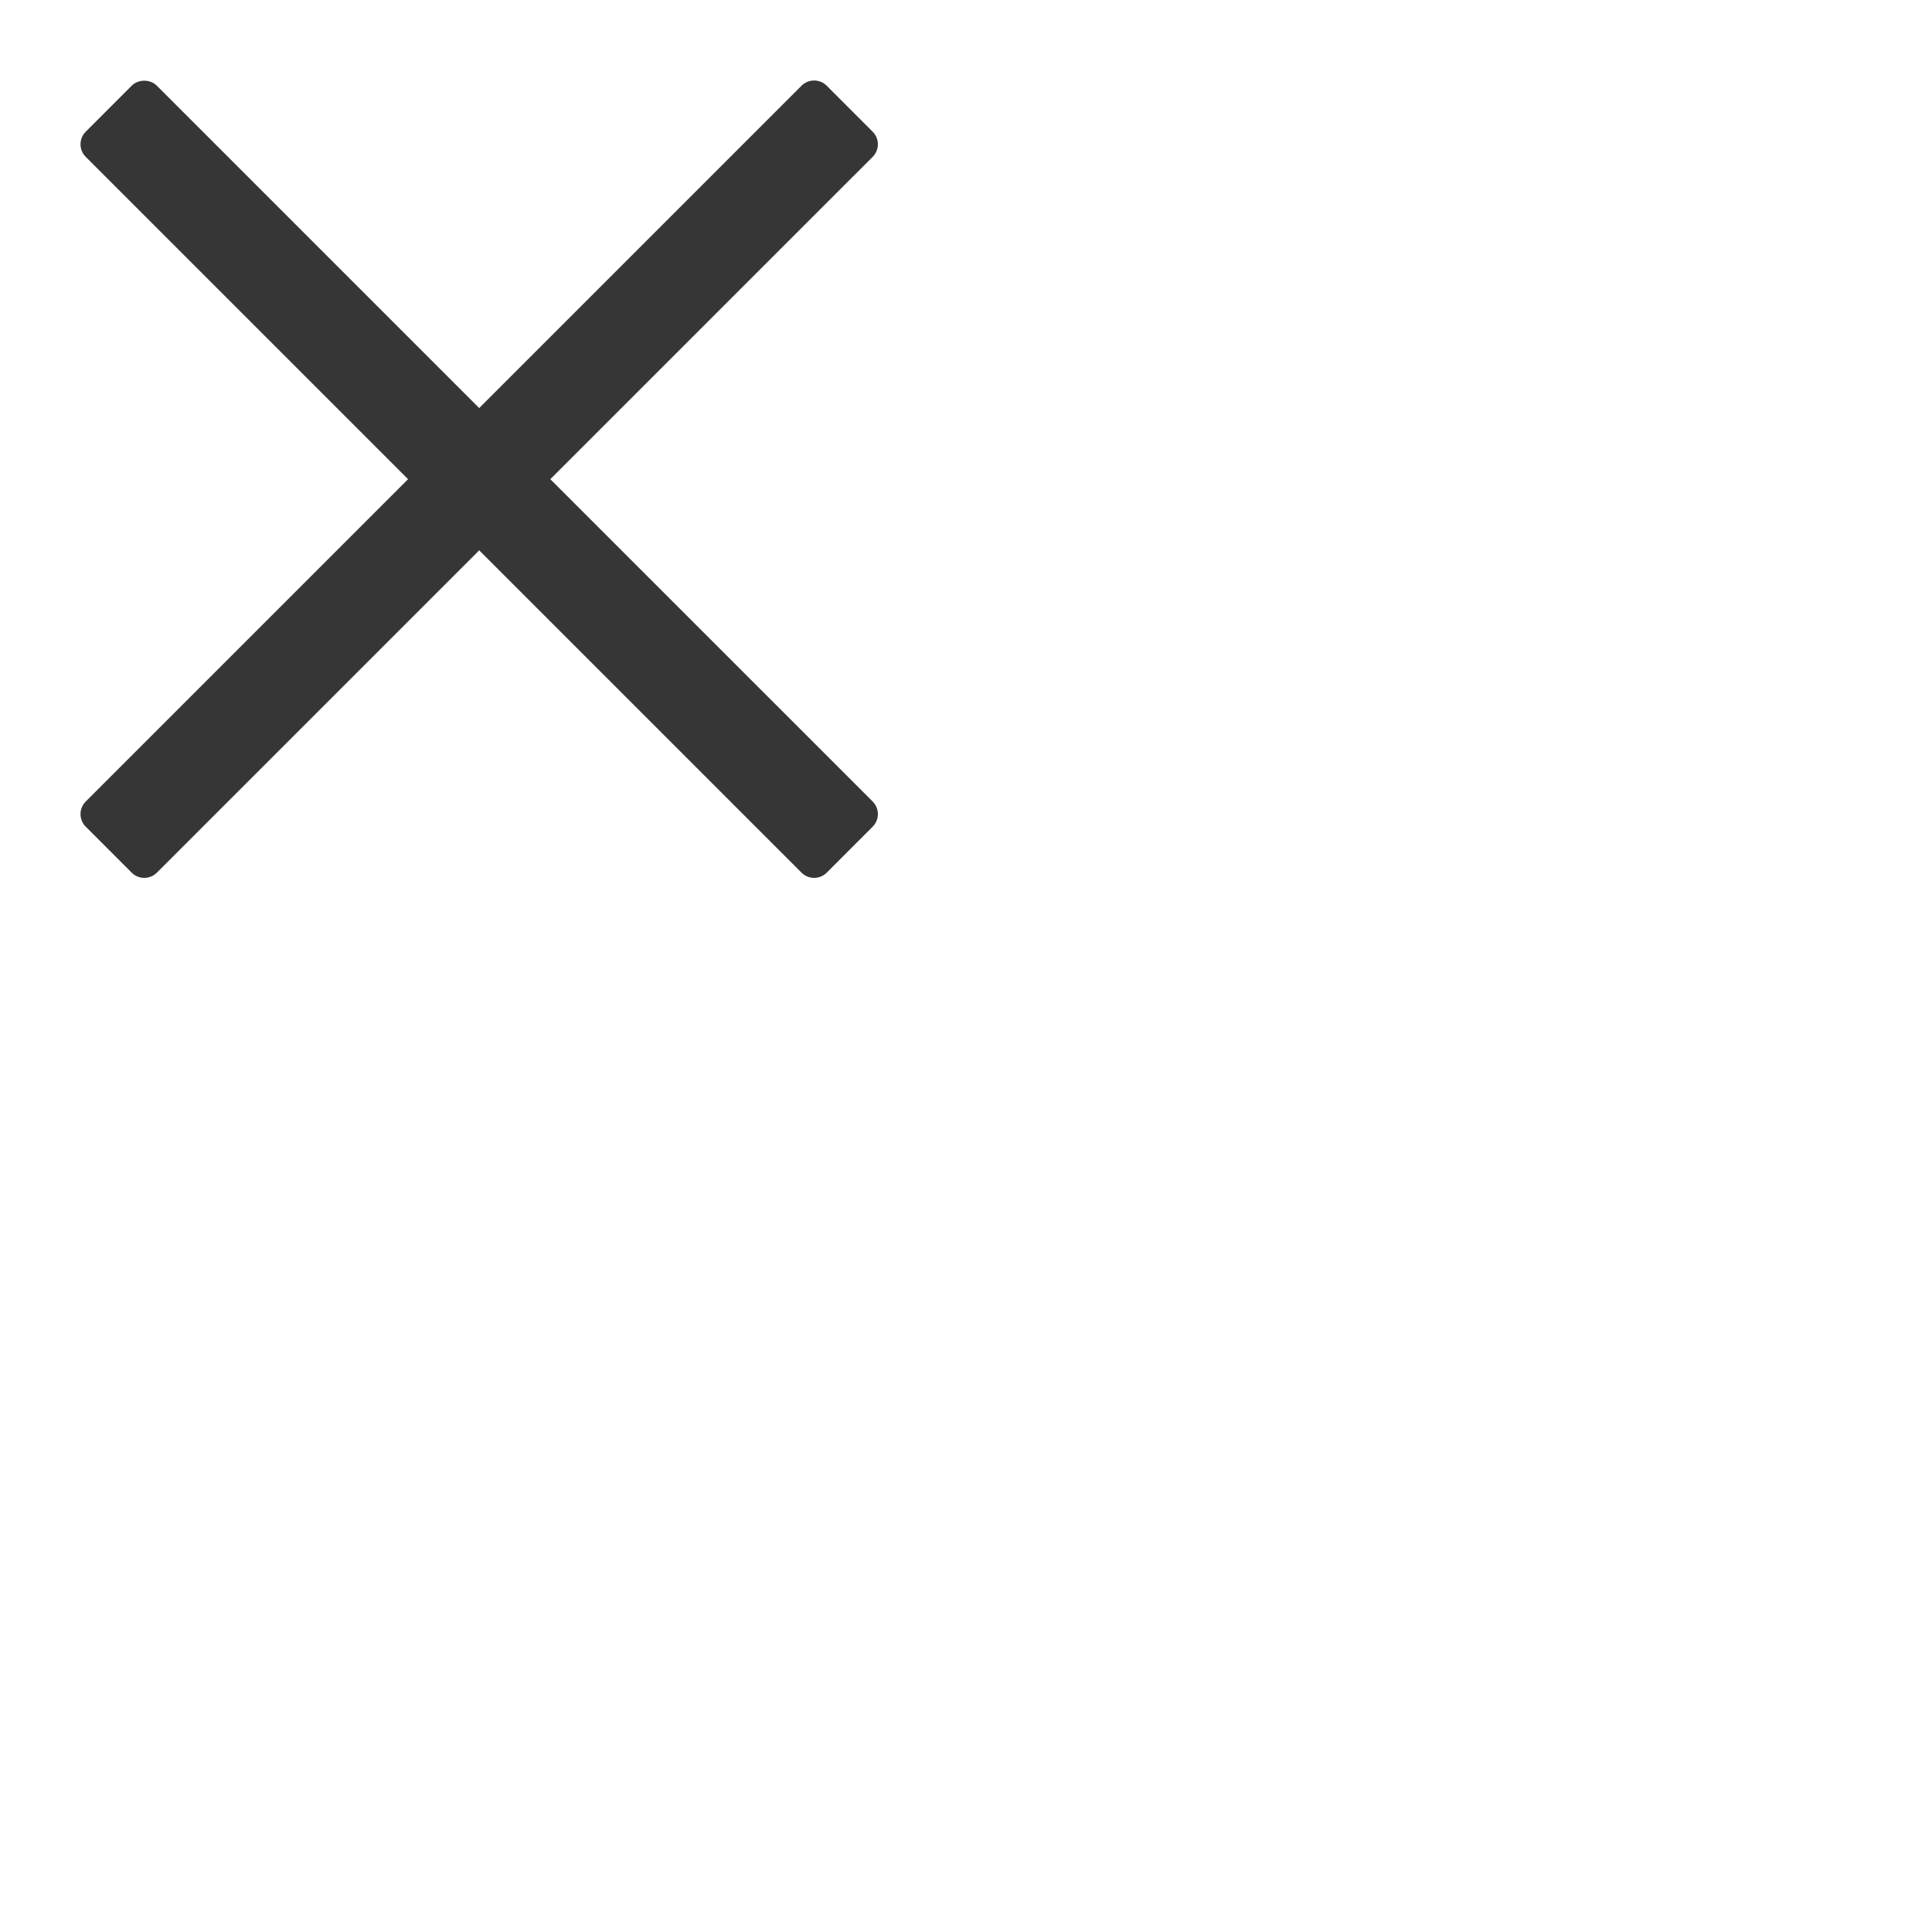
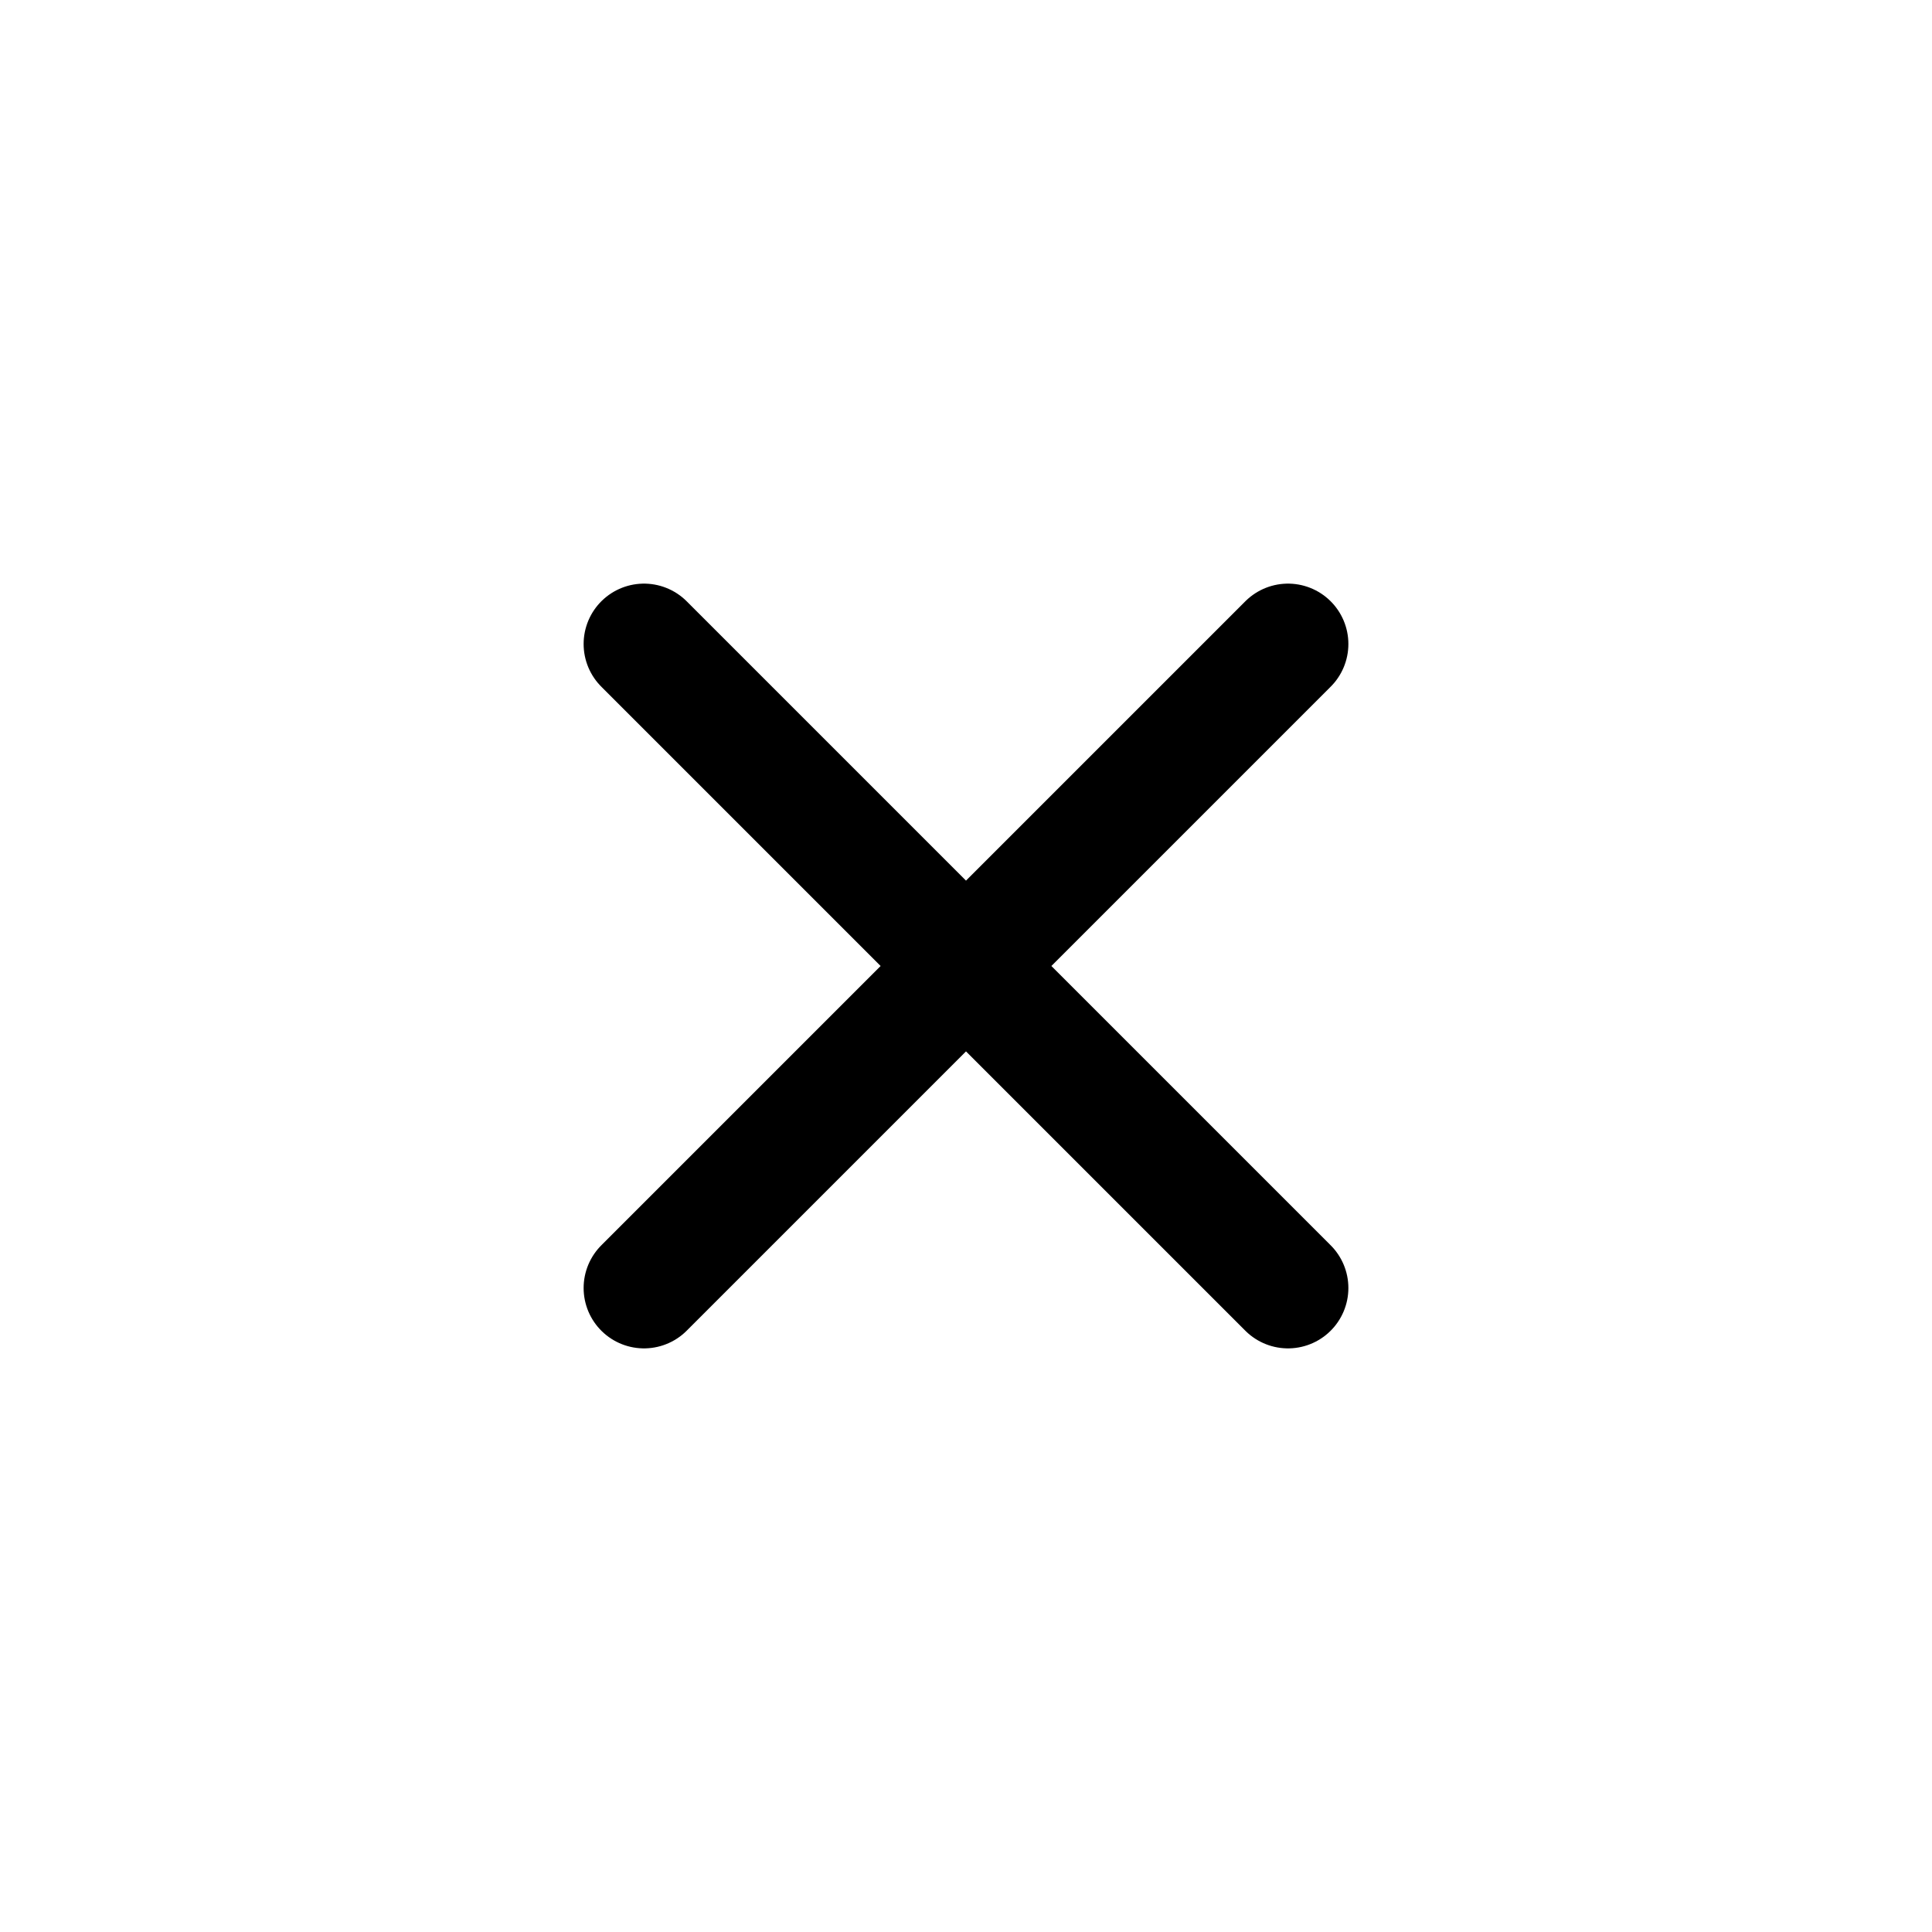
- <svg xmlns="http://www.w3.org/2000/svg" version="1.1" id="Capa_1" x="0px" y="0px" transform="translate(2.5 2.5)" viewBox="0 0 230 230" width="60px" height="60px" fill="#363636">
-   <g>
-     <path d="M55.931,47.463L94.306,9.09c0.826-0.827,0.826-2.167,0-2.994L88.833,0.62C88.436,0.224,87.896,0,87.335,0   c-0.562,0-1.101,0.224-1.498,0.62L47.463,38.994L9.089,0.62c-0.795-0.795-2.202-0.794-2.995,0L0.622,6.096   c-0.827,0.827-0.827,2.167,0,2.994l38.374,38.373L0.622,85.836c-0.827,0.827-0.827,2.167,0,2.994l5.473,5.476   c0.397,0.396,0.936,0.62,1.498,0.62s1.1-0.224,1.497-0.62l38.374-38.374l38.374,38.374c0.397,0.396,0.937,0.62,1.498,0.62   s1.101-0.224,1.498-0.62l5.473-5.476c0.826-0.827,0.826-2.167,0-2.994L55.931,47.463z" />
-   </g>
+ <svg xmlns="http://www.w3.org/2000/svg" width="30px" height="30px" viewBox="0 0 24 24" fill="none">
+   <path d="M16 8L8 16M8 8L16 16" stroke="#000000" stroke-width="1.5" stroke-linecap="round" stroke-linejoin="round" />
</svg>
